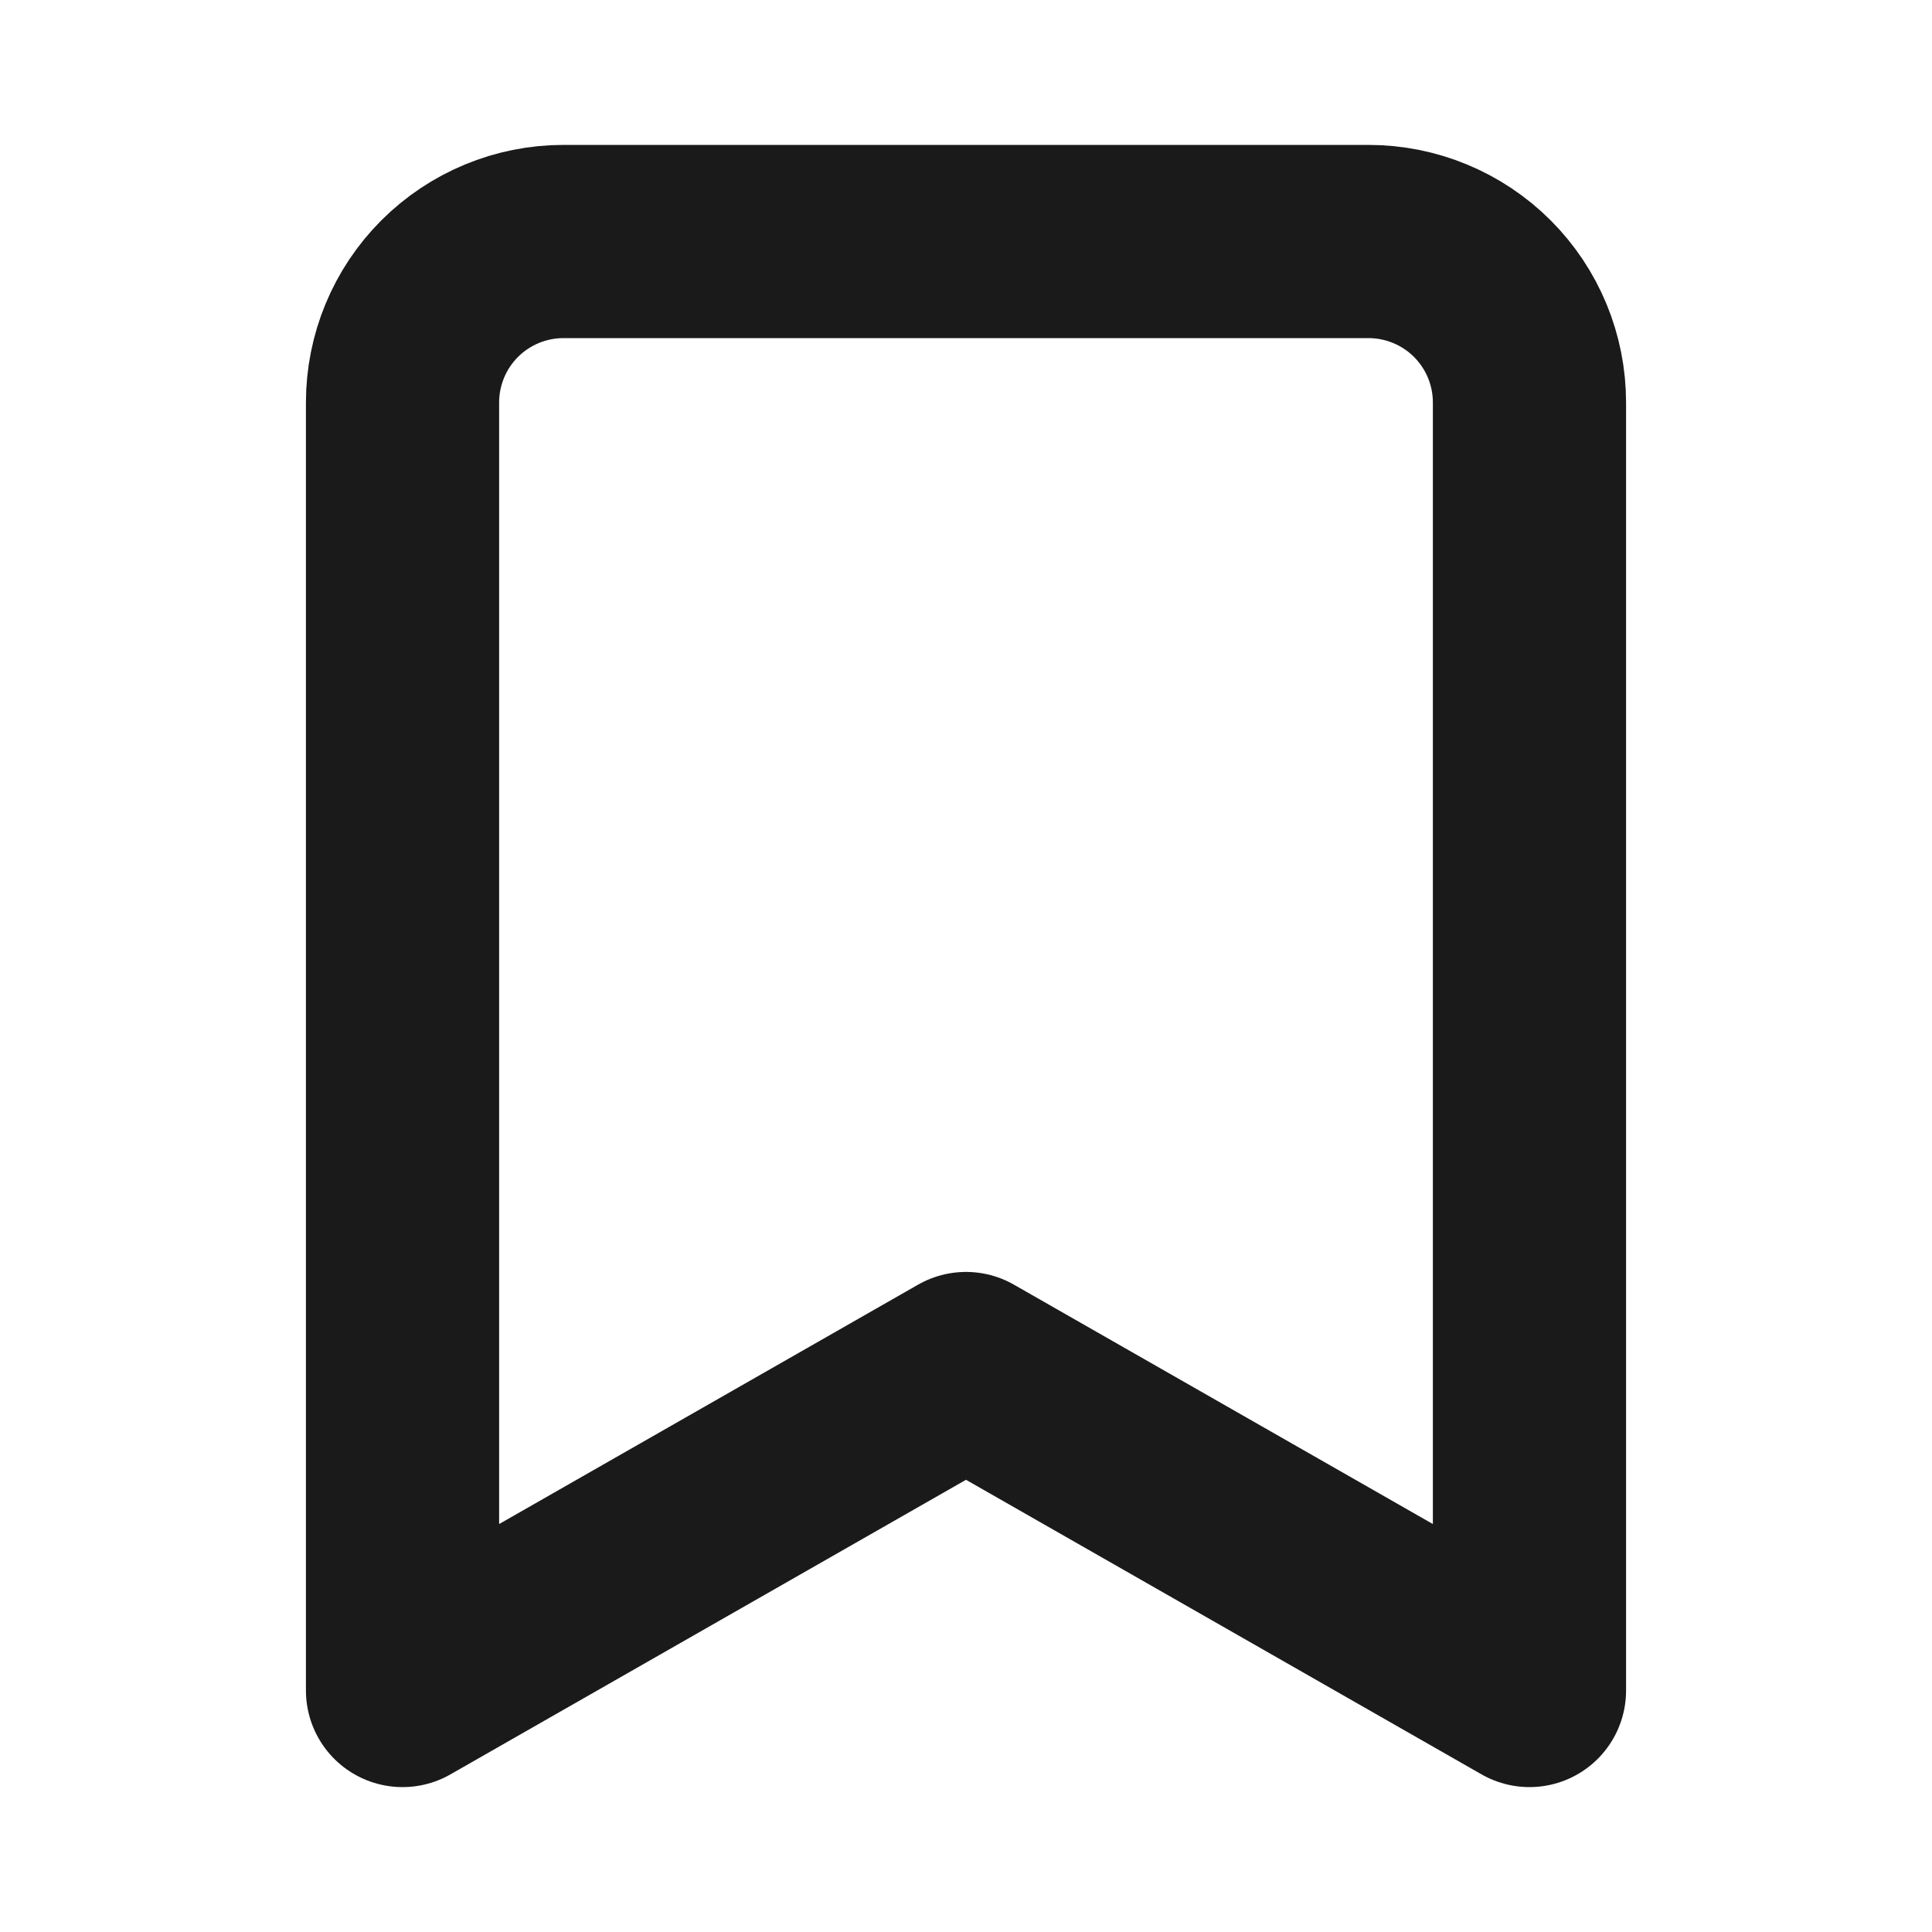
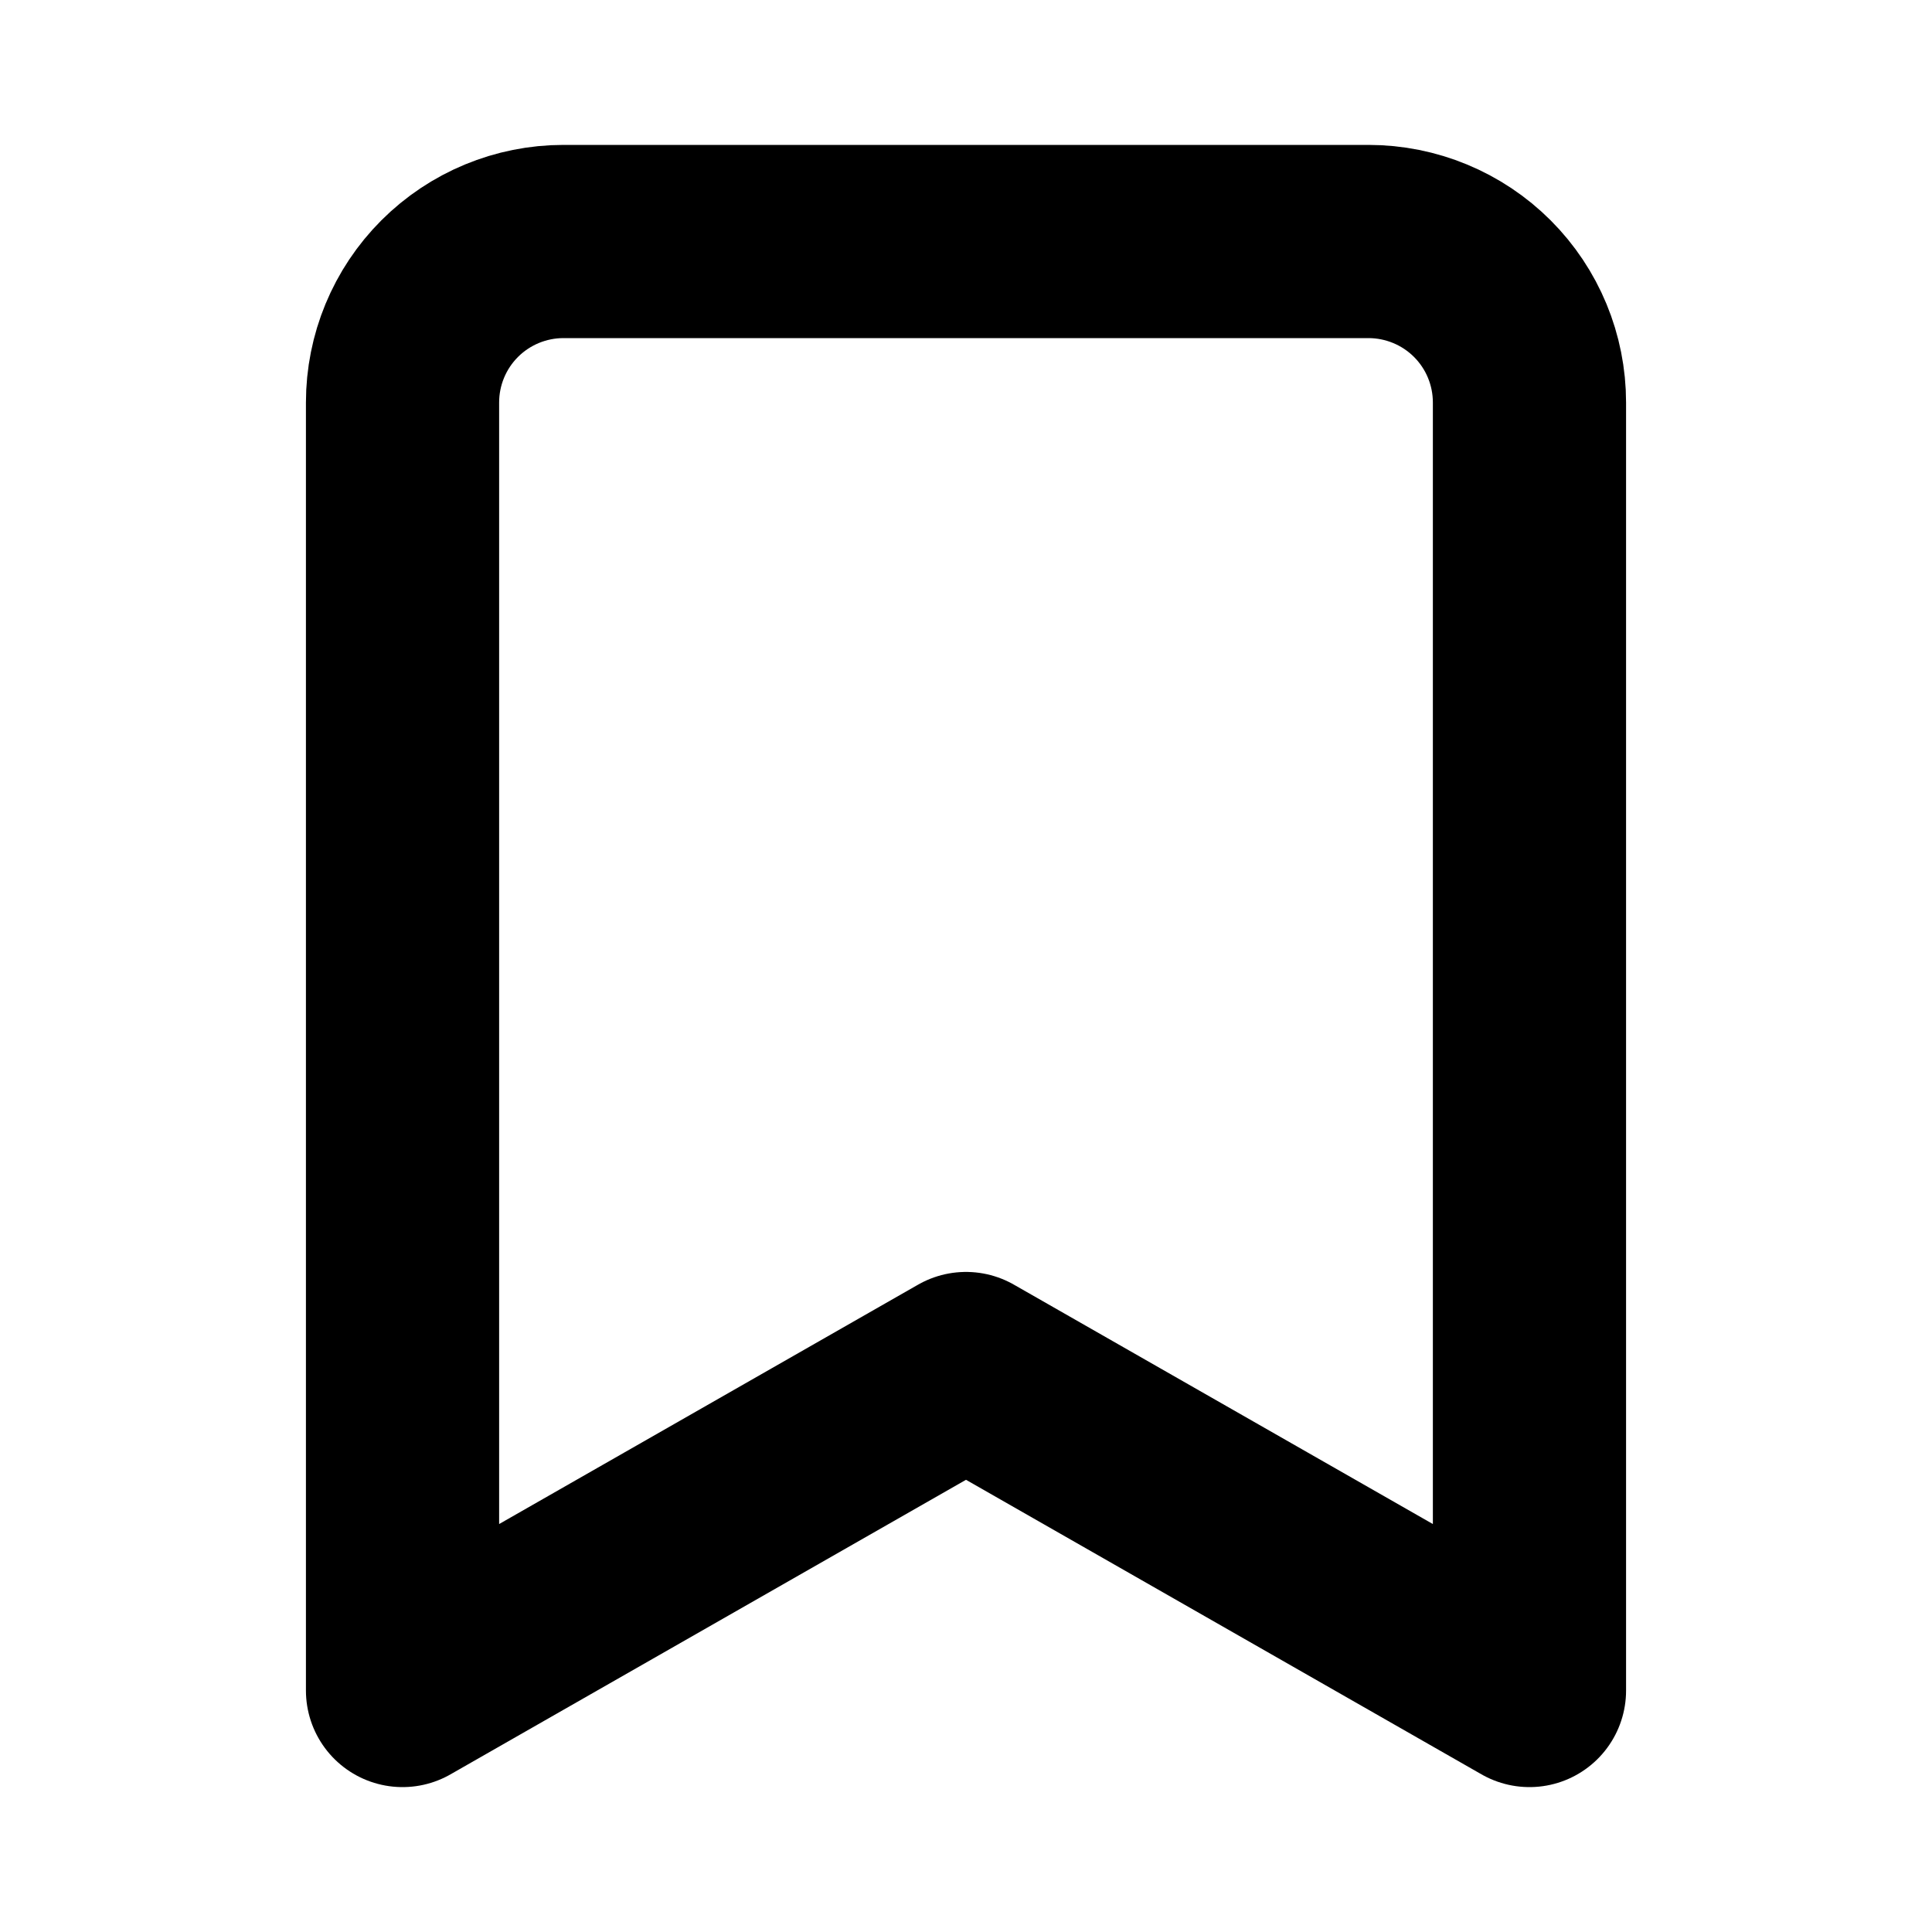
<svg xmlns="http://www.w3.org/2000/svg" width="20" height="20" viewBox="0 0 20 20" fill="none">
-   <path d="M15.833 17.5L10 14.167L4.167 17.5V4.167C4.167 3.725 4.342 3.301 4.655 2.988C4.967 2.676 5.391 2.5 5.833 2.5H14.166C14.608 2.5 15.033 2.676 15.345 2.988C15.658 3.301 15.833 3.725 15.833 4.167V17.5Z" stroke="#1A1A1A" stroke-width="2" stroke-linecap="round" stroke-linejoin="round" />
+   <path d="M15.833 17.5L10 14.167L4.167 17.5V4.167C4.167 3.725 4.342 3.301 4.655 2.988C4.967 2.676 5.391 2.5 5.833 2.5H14.166C14.608 2.5 15.033 2.676 15.345 2.988C15.658 3.301 15.833 3.725 15.833 4.167V17.5Z" stroke="currentColor" stroke-width="2" stroke-linecap="round" stroke-linejoin="round" />
</svg>
